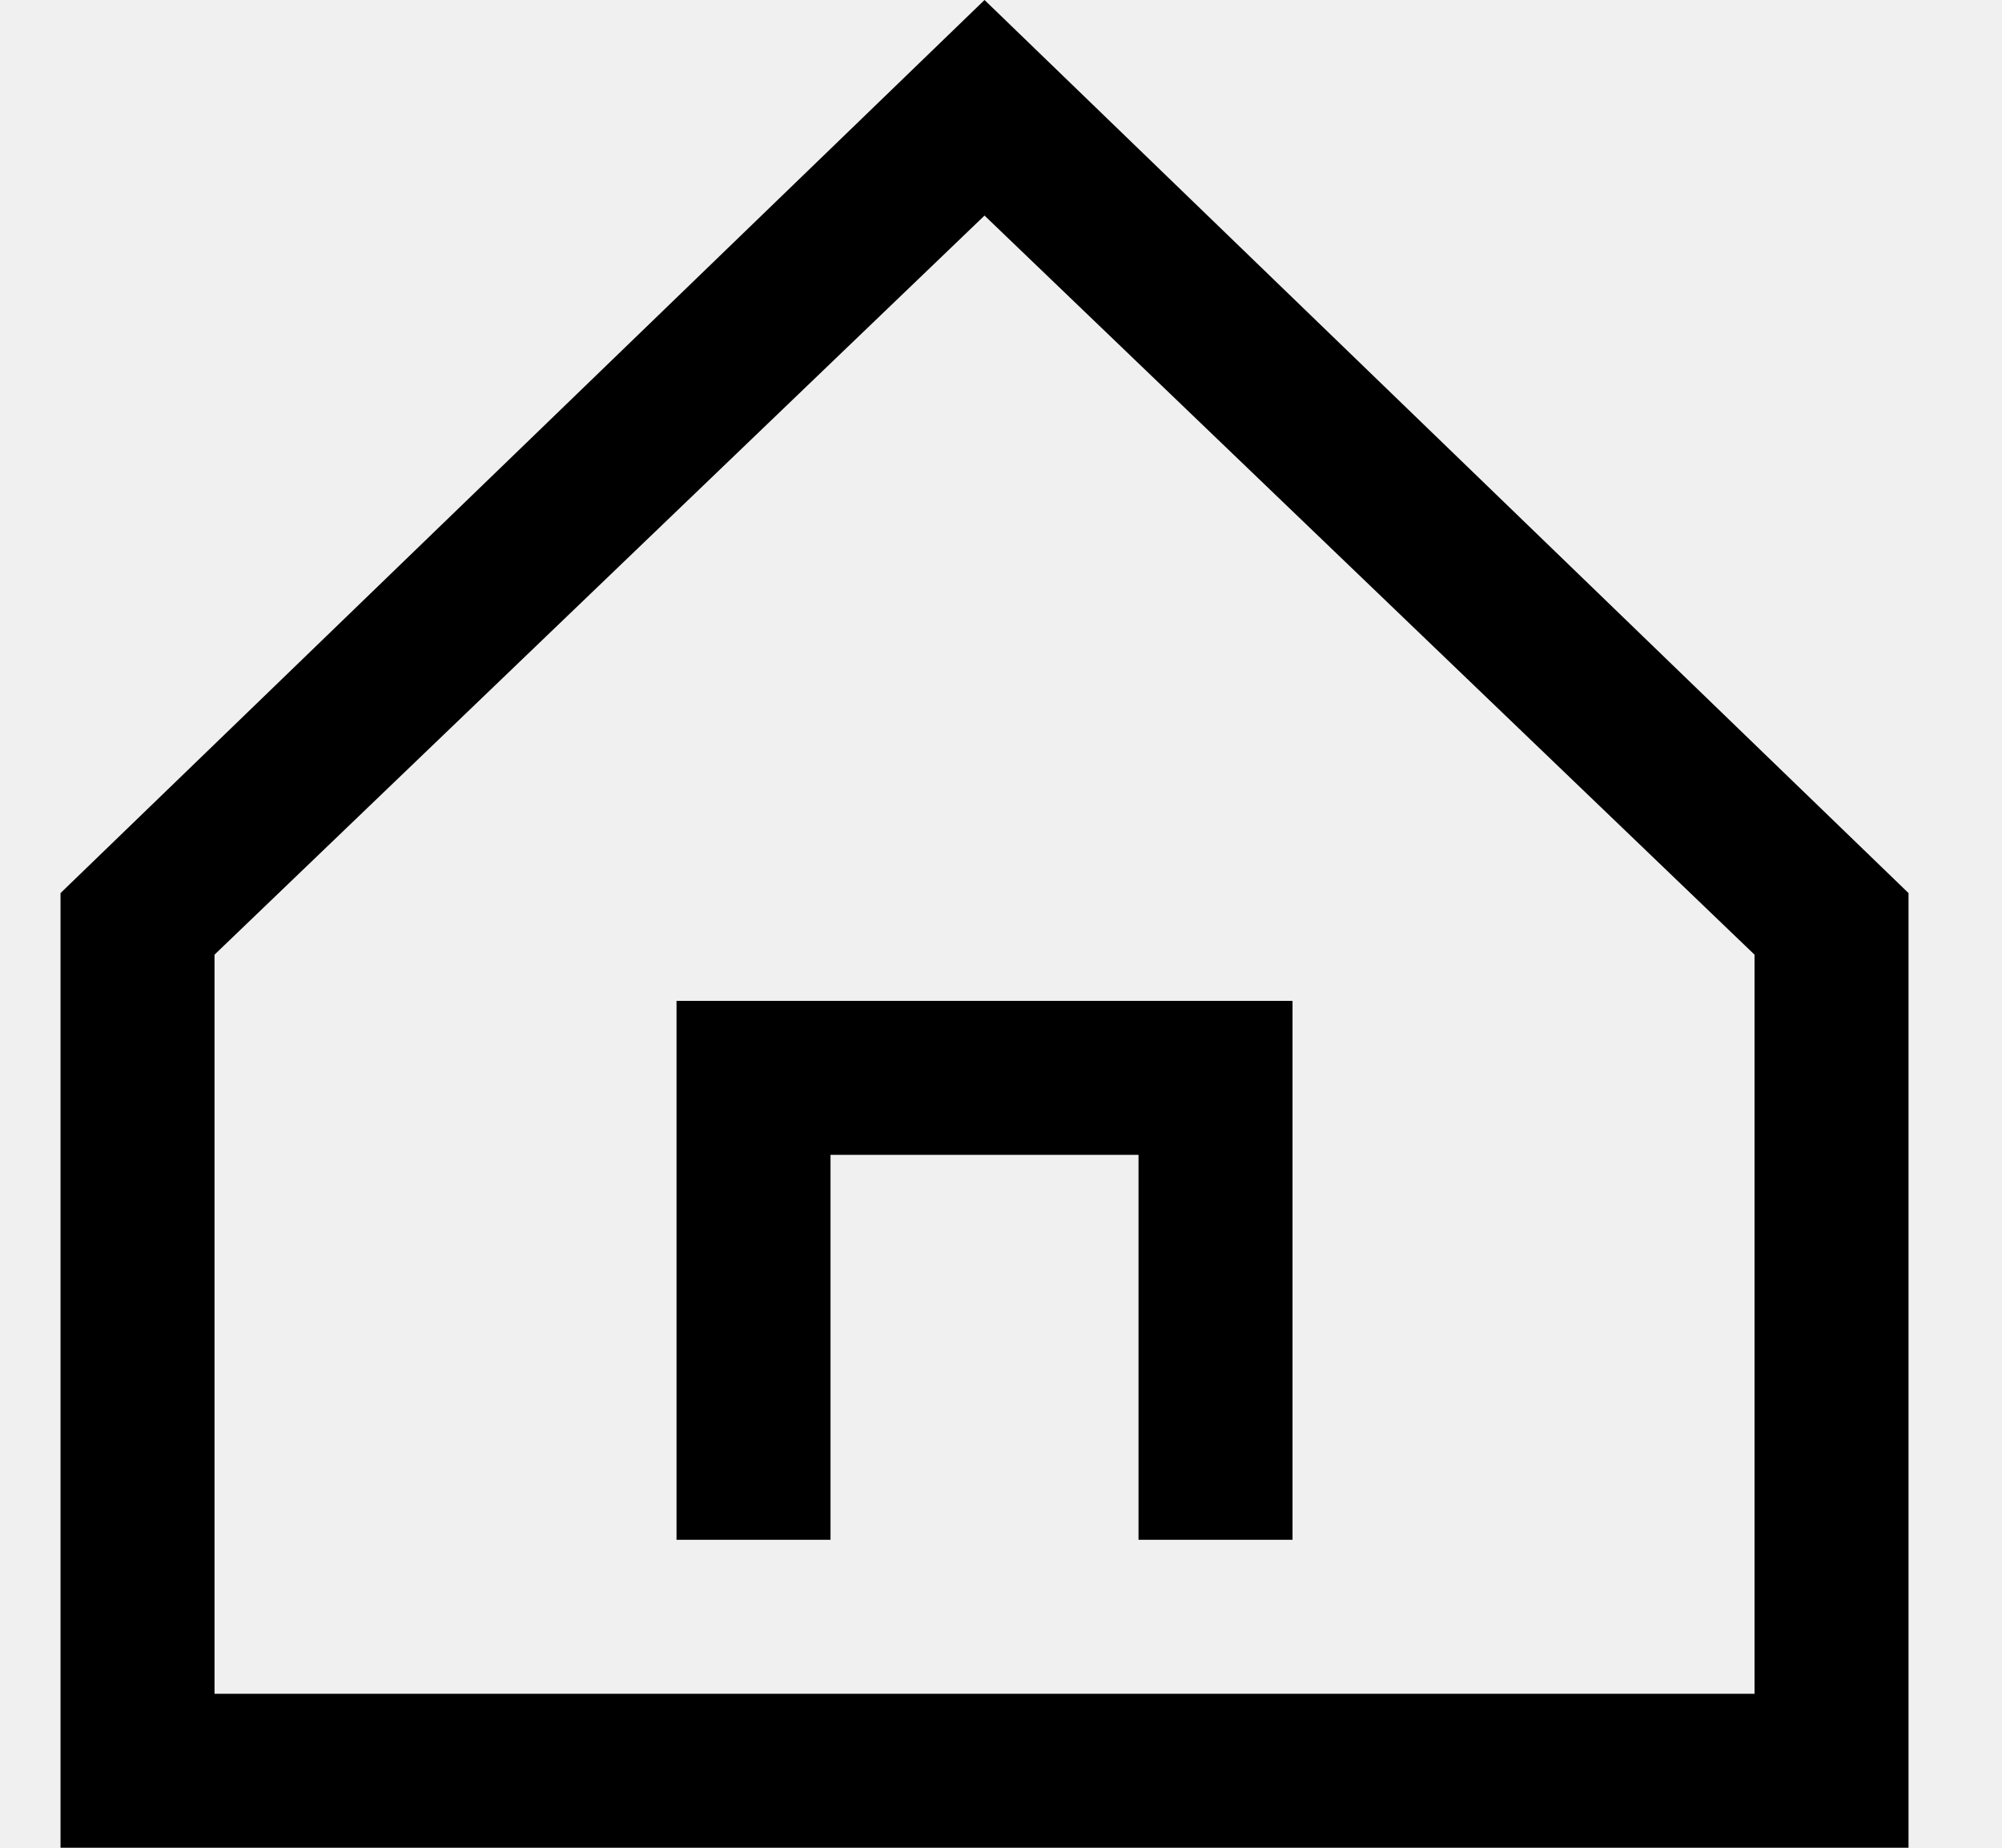
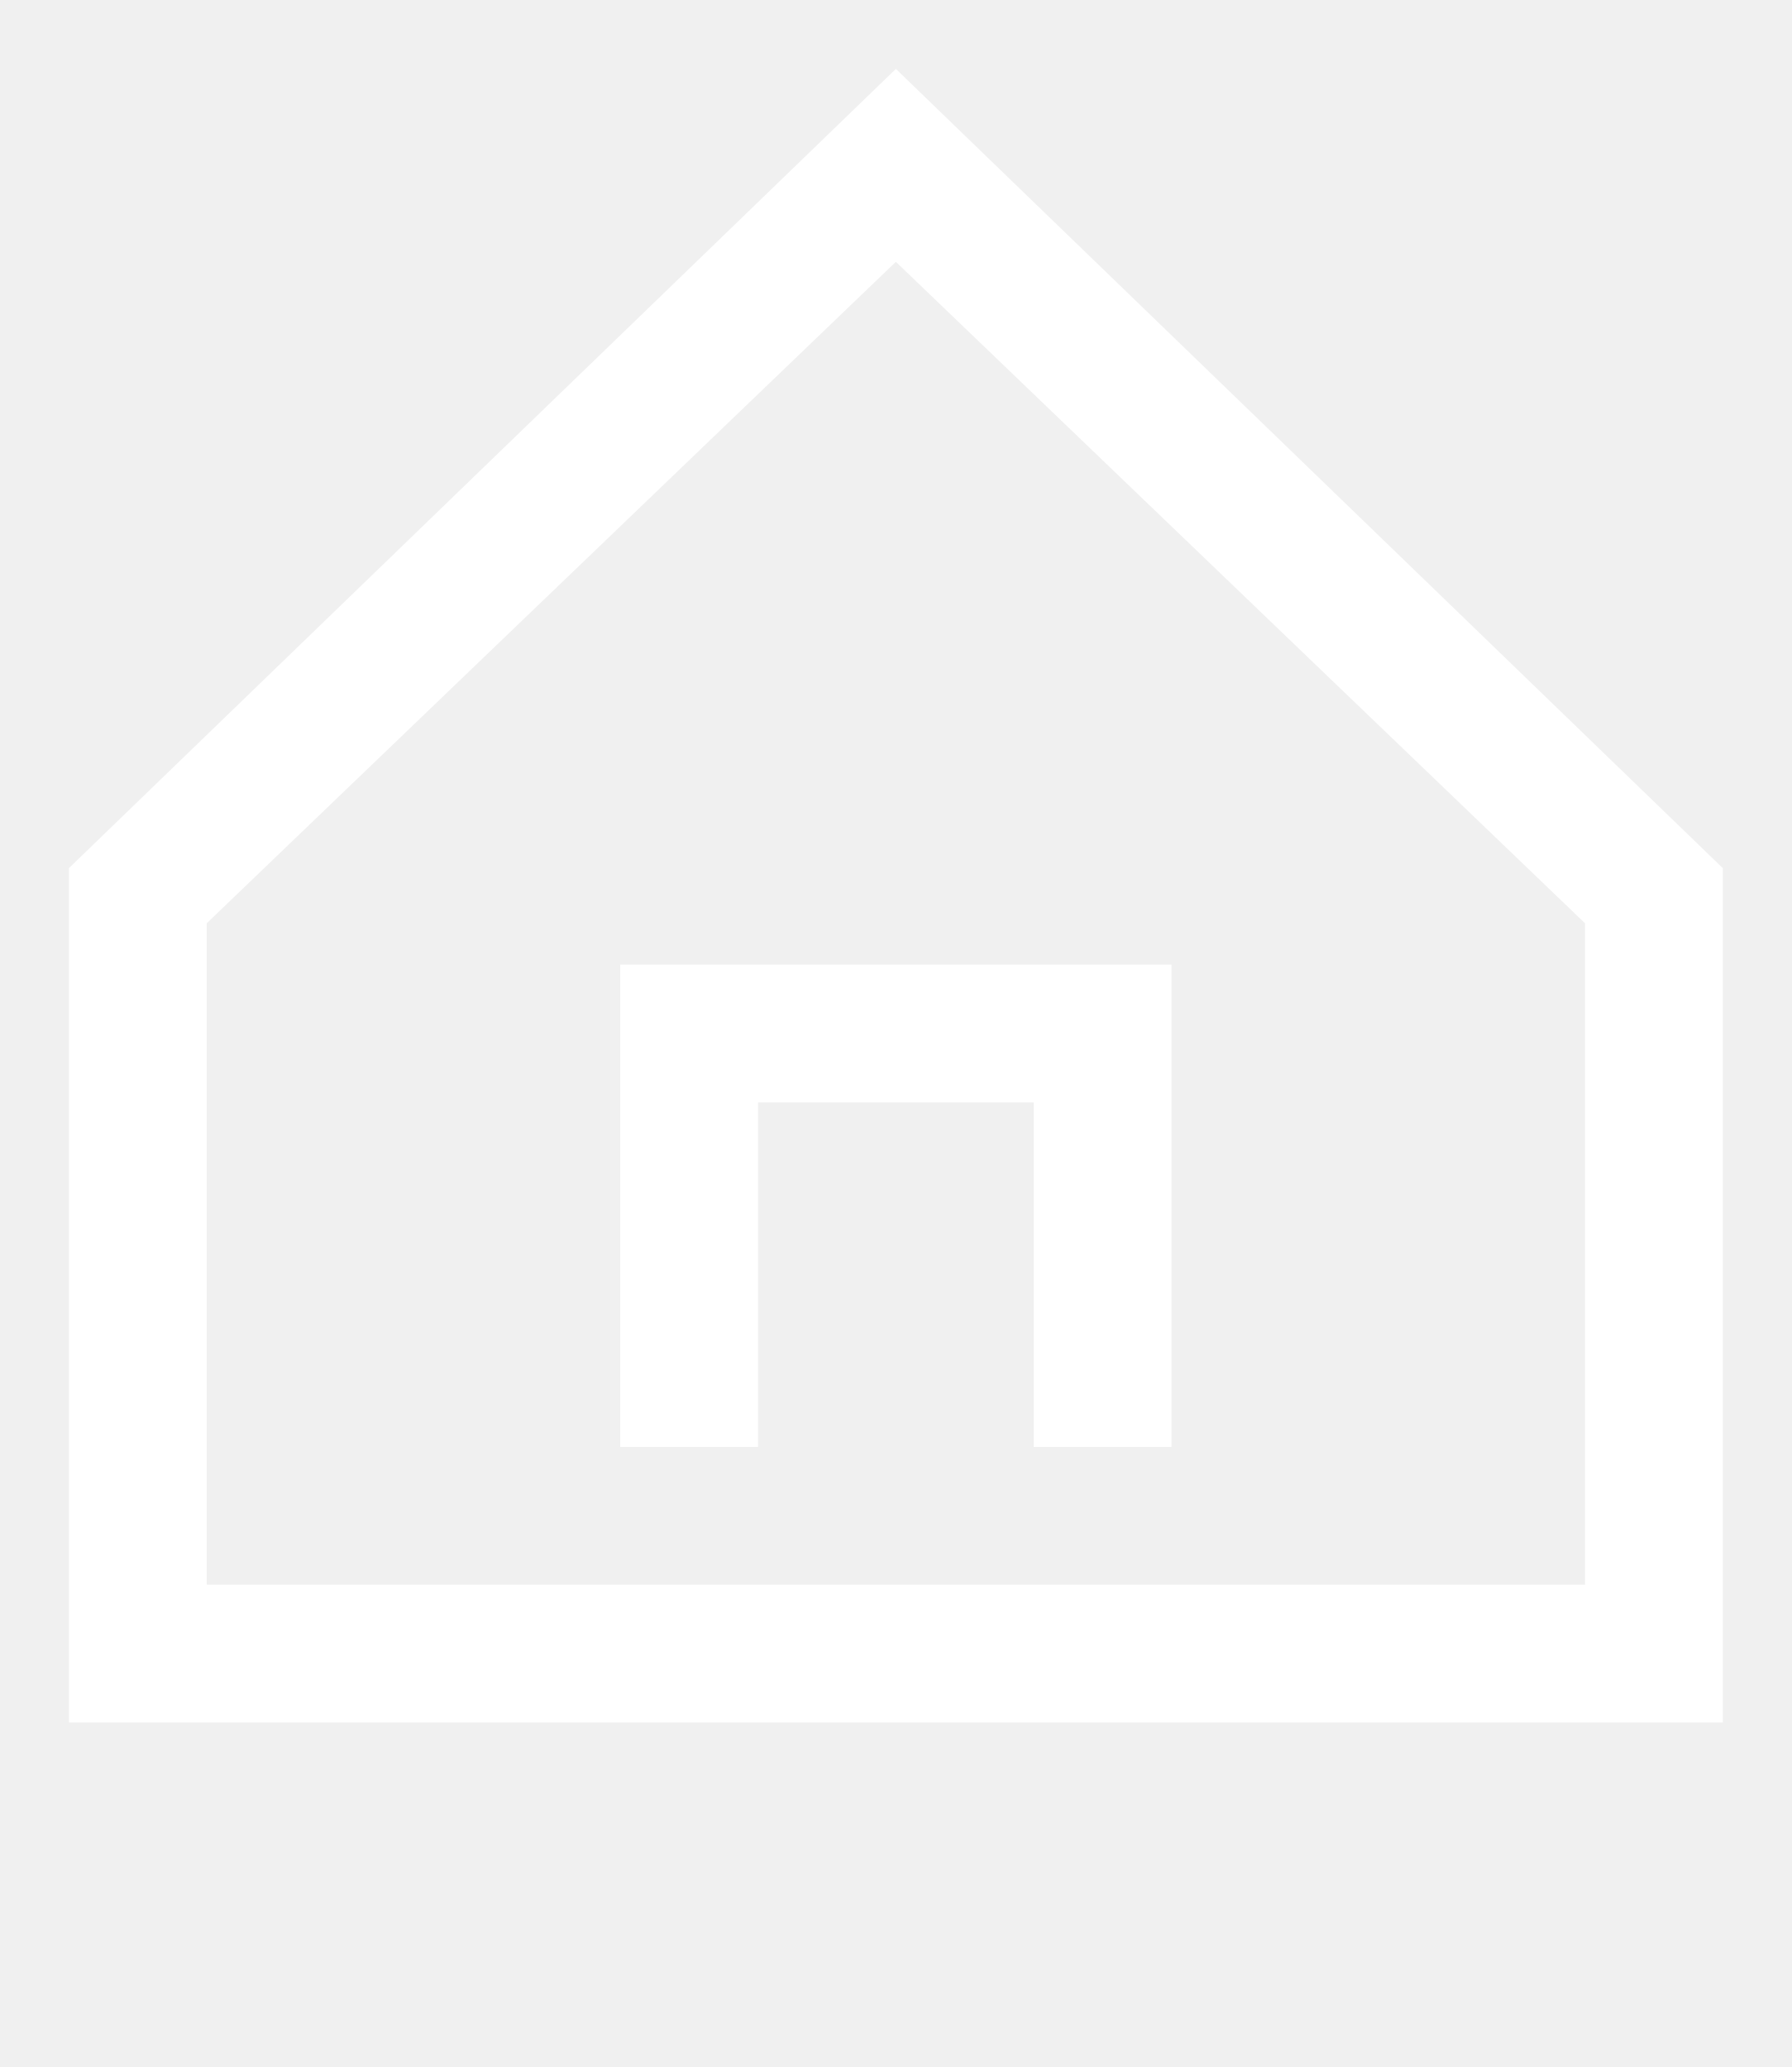
- <svg xmlns="http://www.w3.org/2000/svg" width="13" height="12" viewBox="0 0 13 12" fill="none">
-   <path d="M6.393 0L0.393 5.8V12H12.393V5.8L6.393 0ZM11.393 11H1.393V6.2L6.393 1.4L11.393 6.2V11Z" fill="black" />
-   <path d="M4.393 10H5.393V7.5H7.393V10H8.393V6.5H4.393V10Z" fill="black" />
+ <svg xmlns="http://www.w3.org/2000/svg" width="13" height="15" viewBox="0 0 13 15" fill="none">
+   <path d="M6.5 0.5L0.5 6.3V12.5H12.5V6.3L6.5 0.5ZM11.5 11.5H1.5V6.7L6.5 1.9L11.5 6.7V11.5Z" fill="white" />
+   <path d="M4.5 10.5H5.5V8H7.5V10.5H8.5V7H4.5V10.5Z" fill="white" />
</svg>
